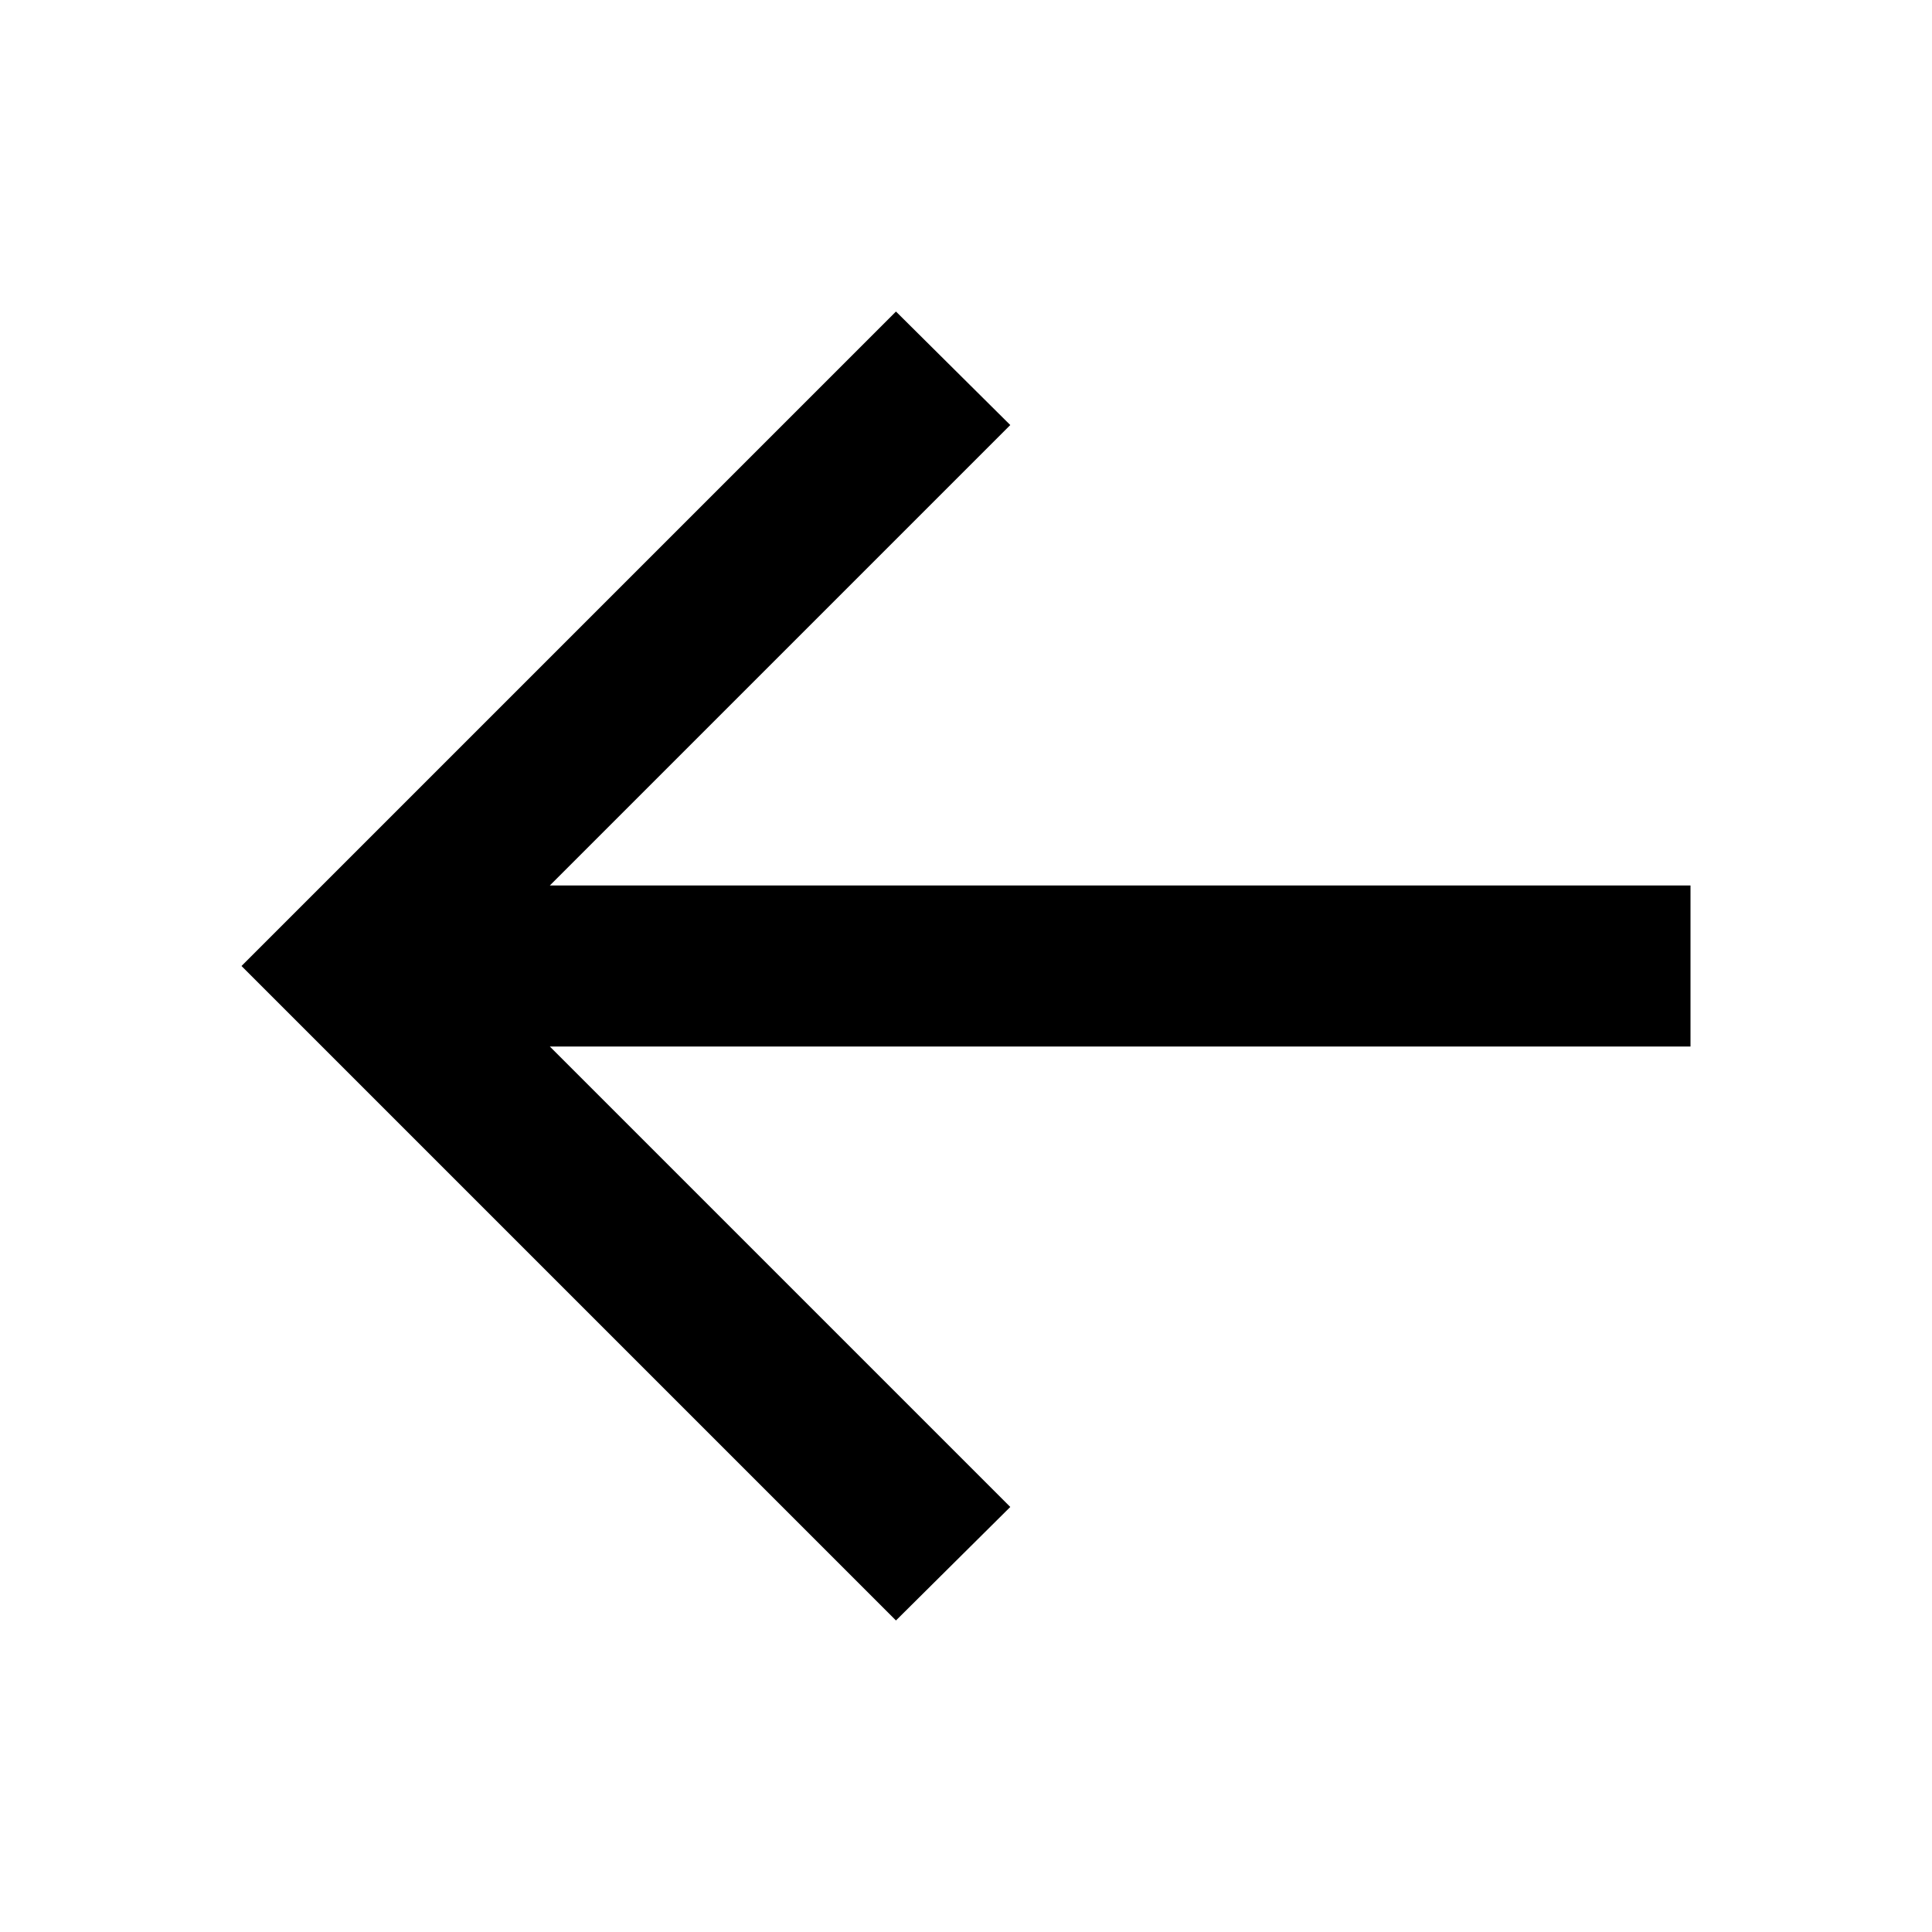
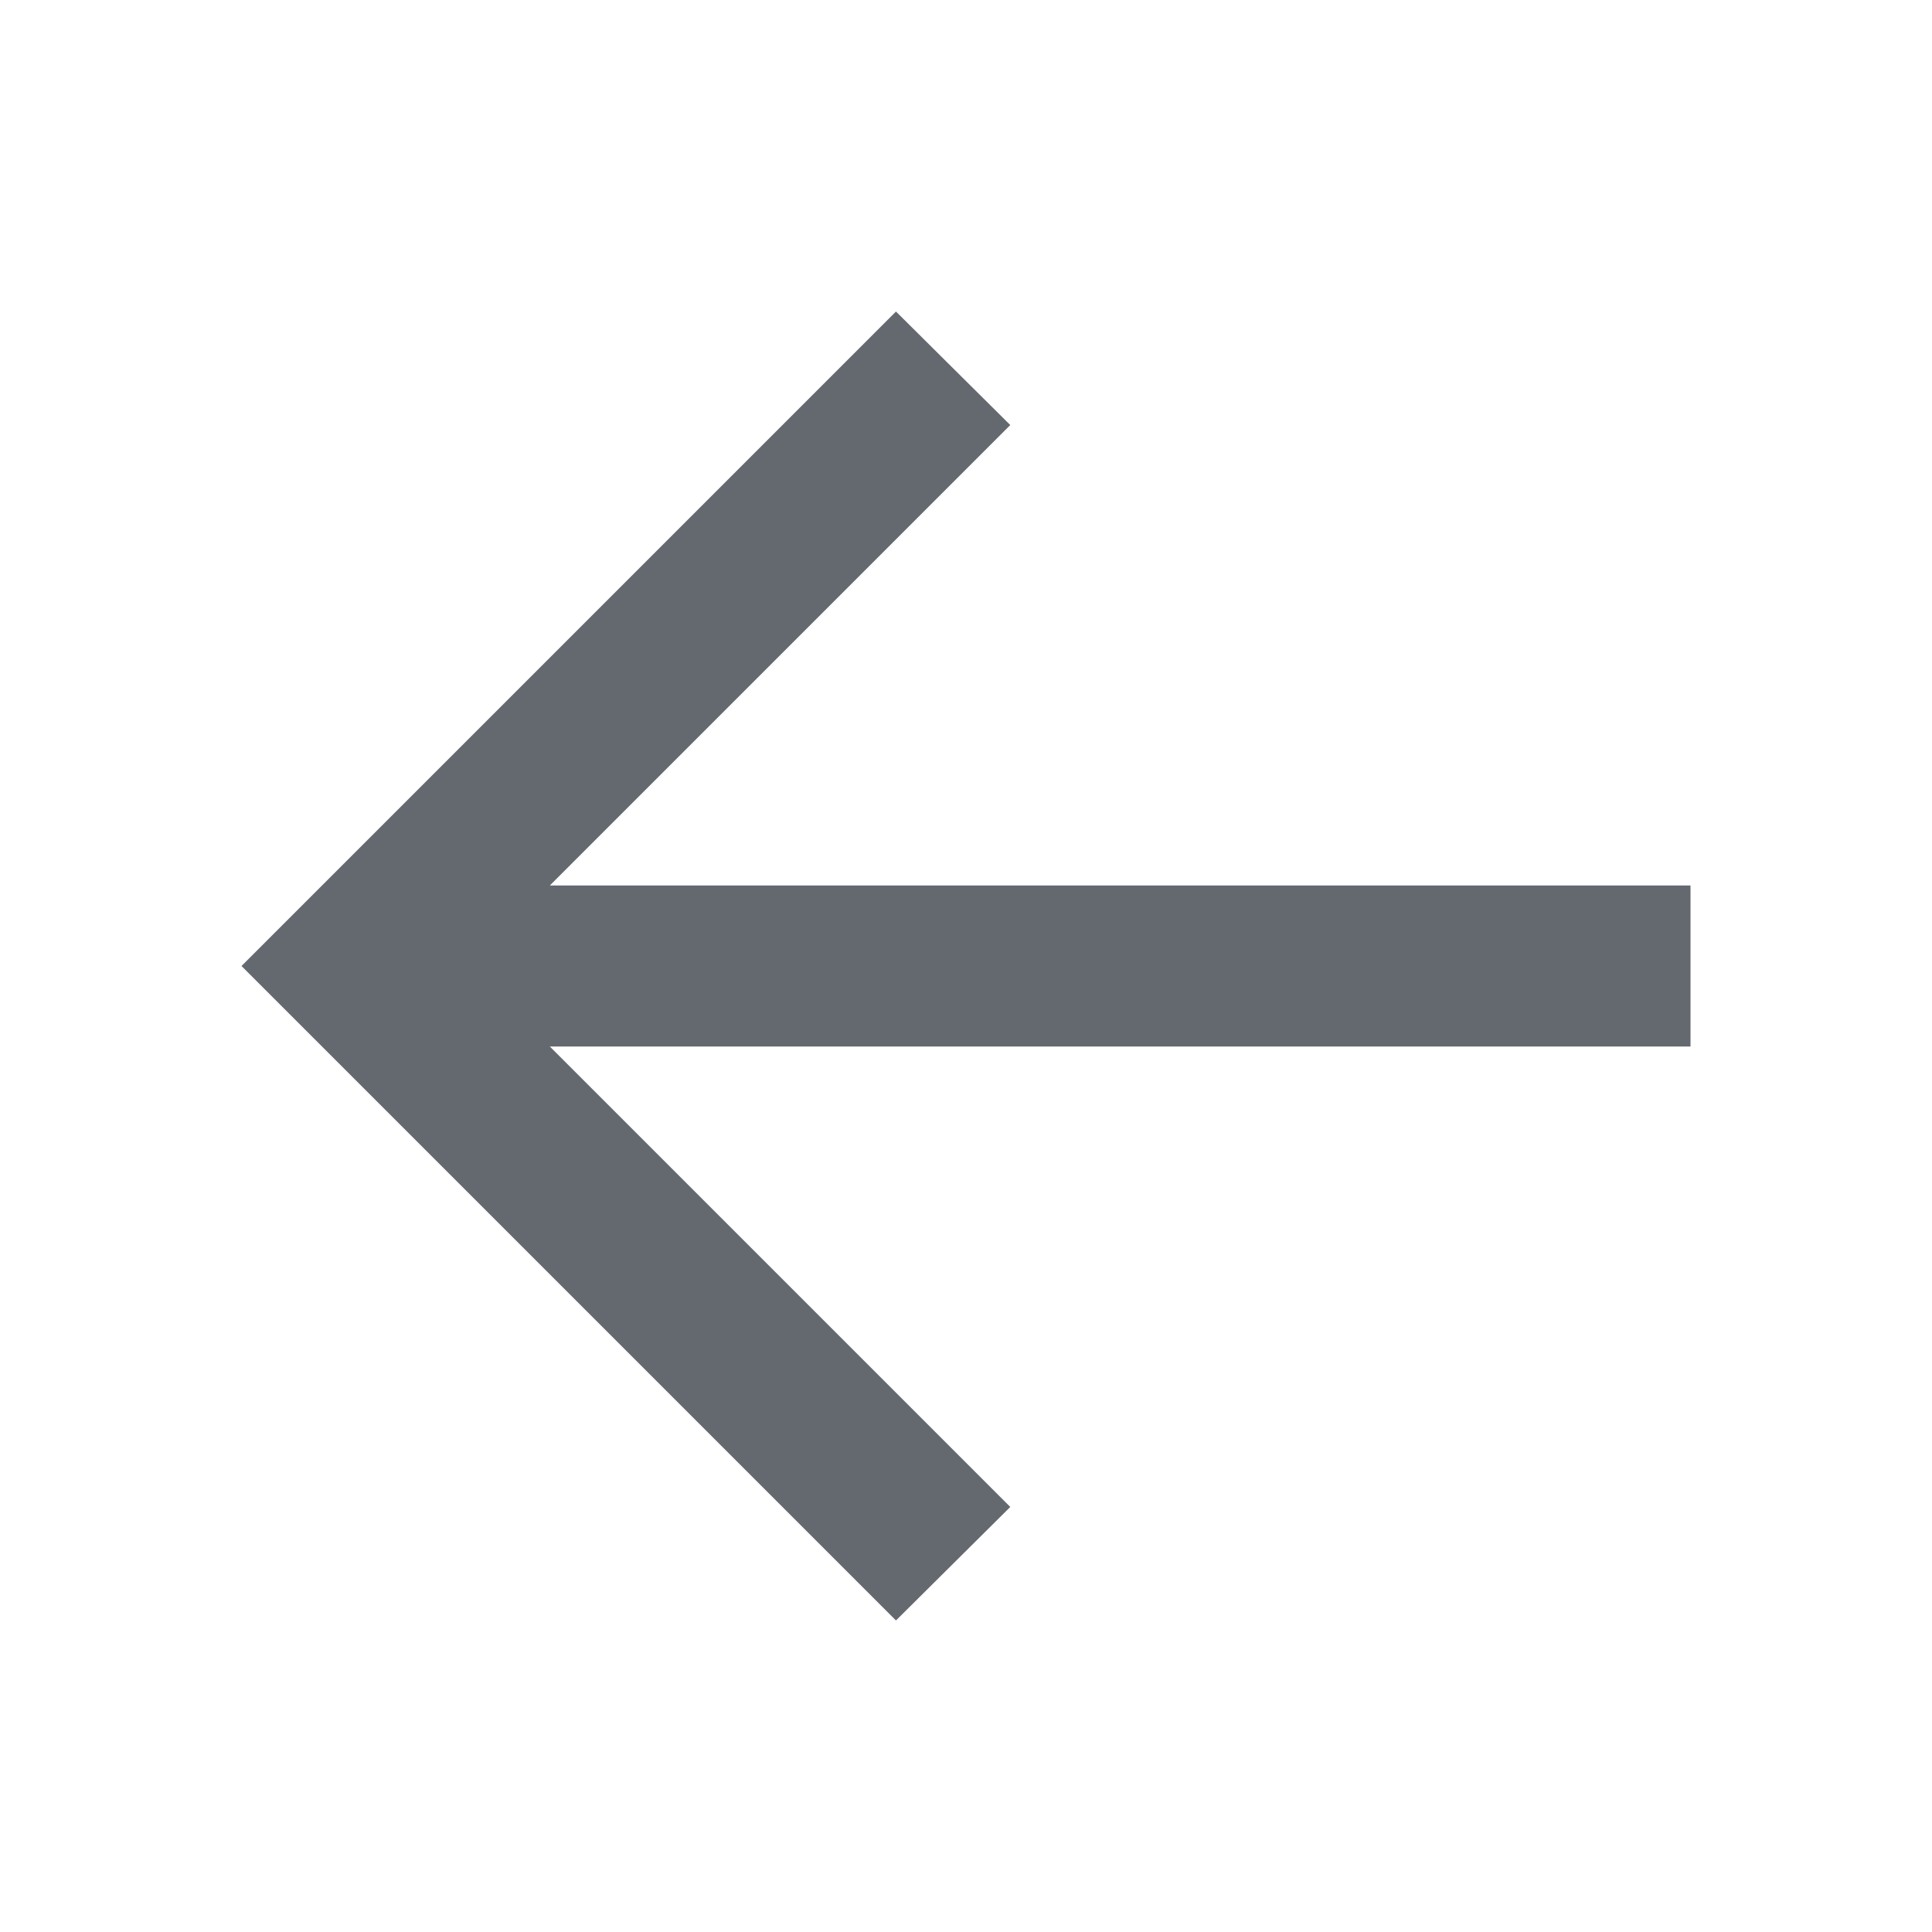
<svg xmlns="http://www.w3.org/2000/svg" class="icon-back" viewBox="0 0 24 24">
  <rect x="0" fill="none" width="24" height="24" />
-   <path d="M21 11H6.83l5.72-5.72 -1.42-1.41L3 12l8.13 8.13 1.42-1.41L6.83 13H21V11z" />
+   <path fill="#646970" d="M21 11H6.83l5.72-5.72 -1.42-1.41L3 12l8.13 8.13 1.42-1.41L6.83 13H21V11z" />
</svg>
